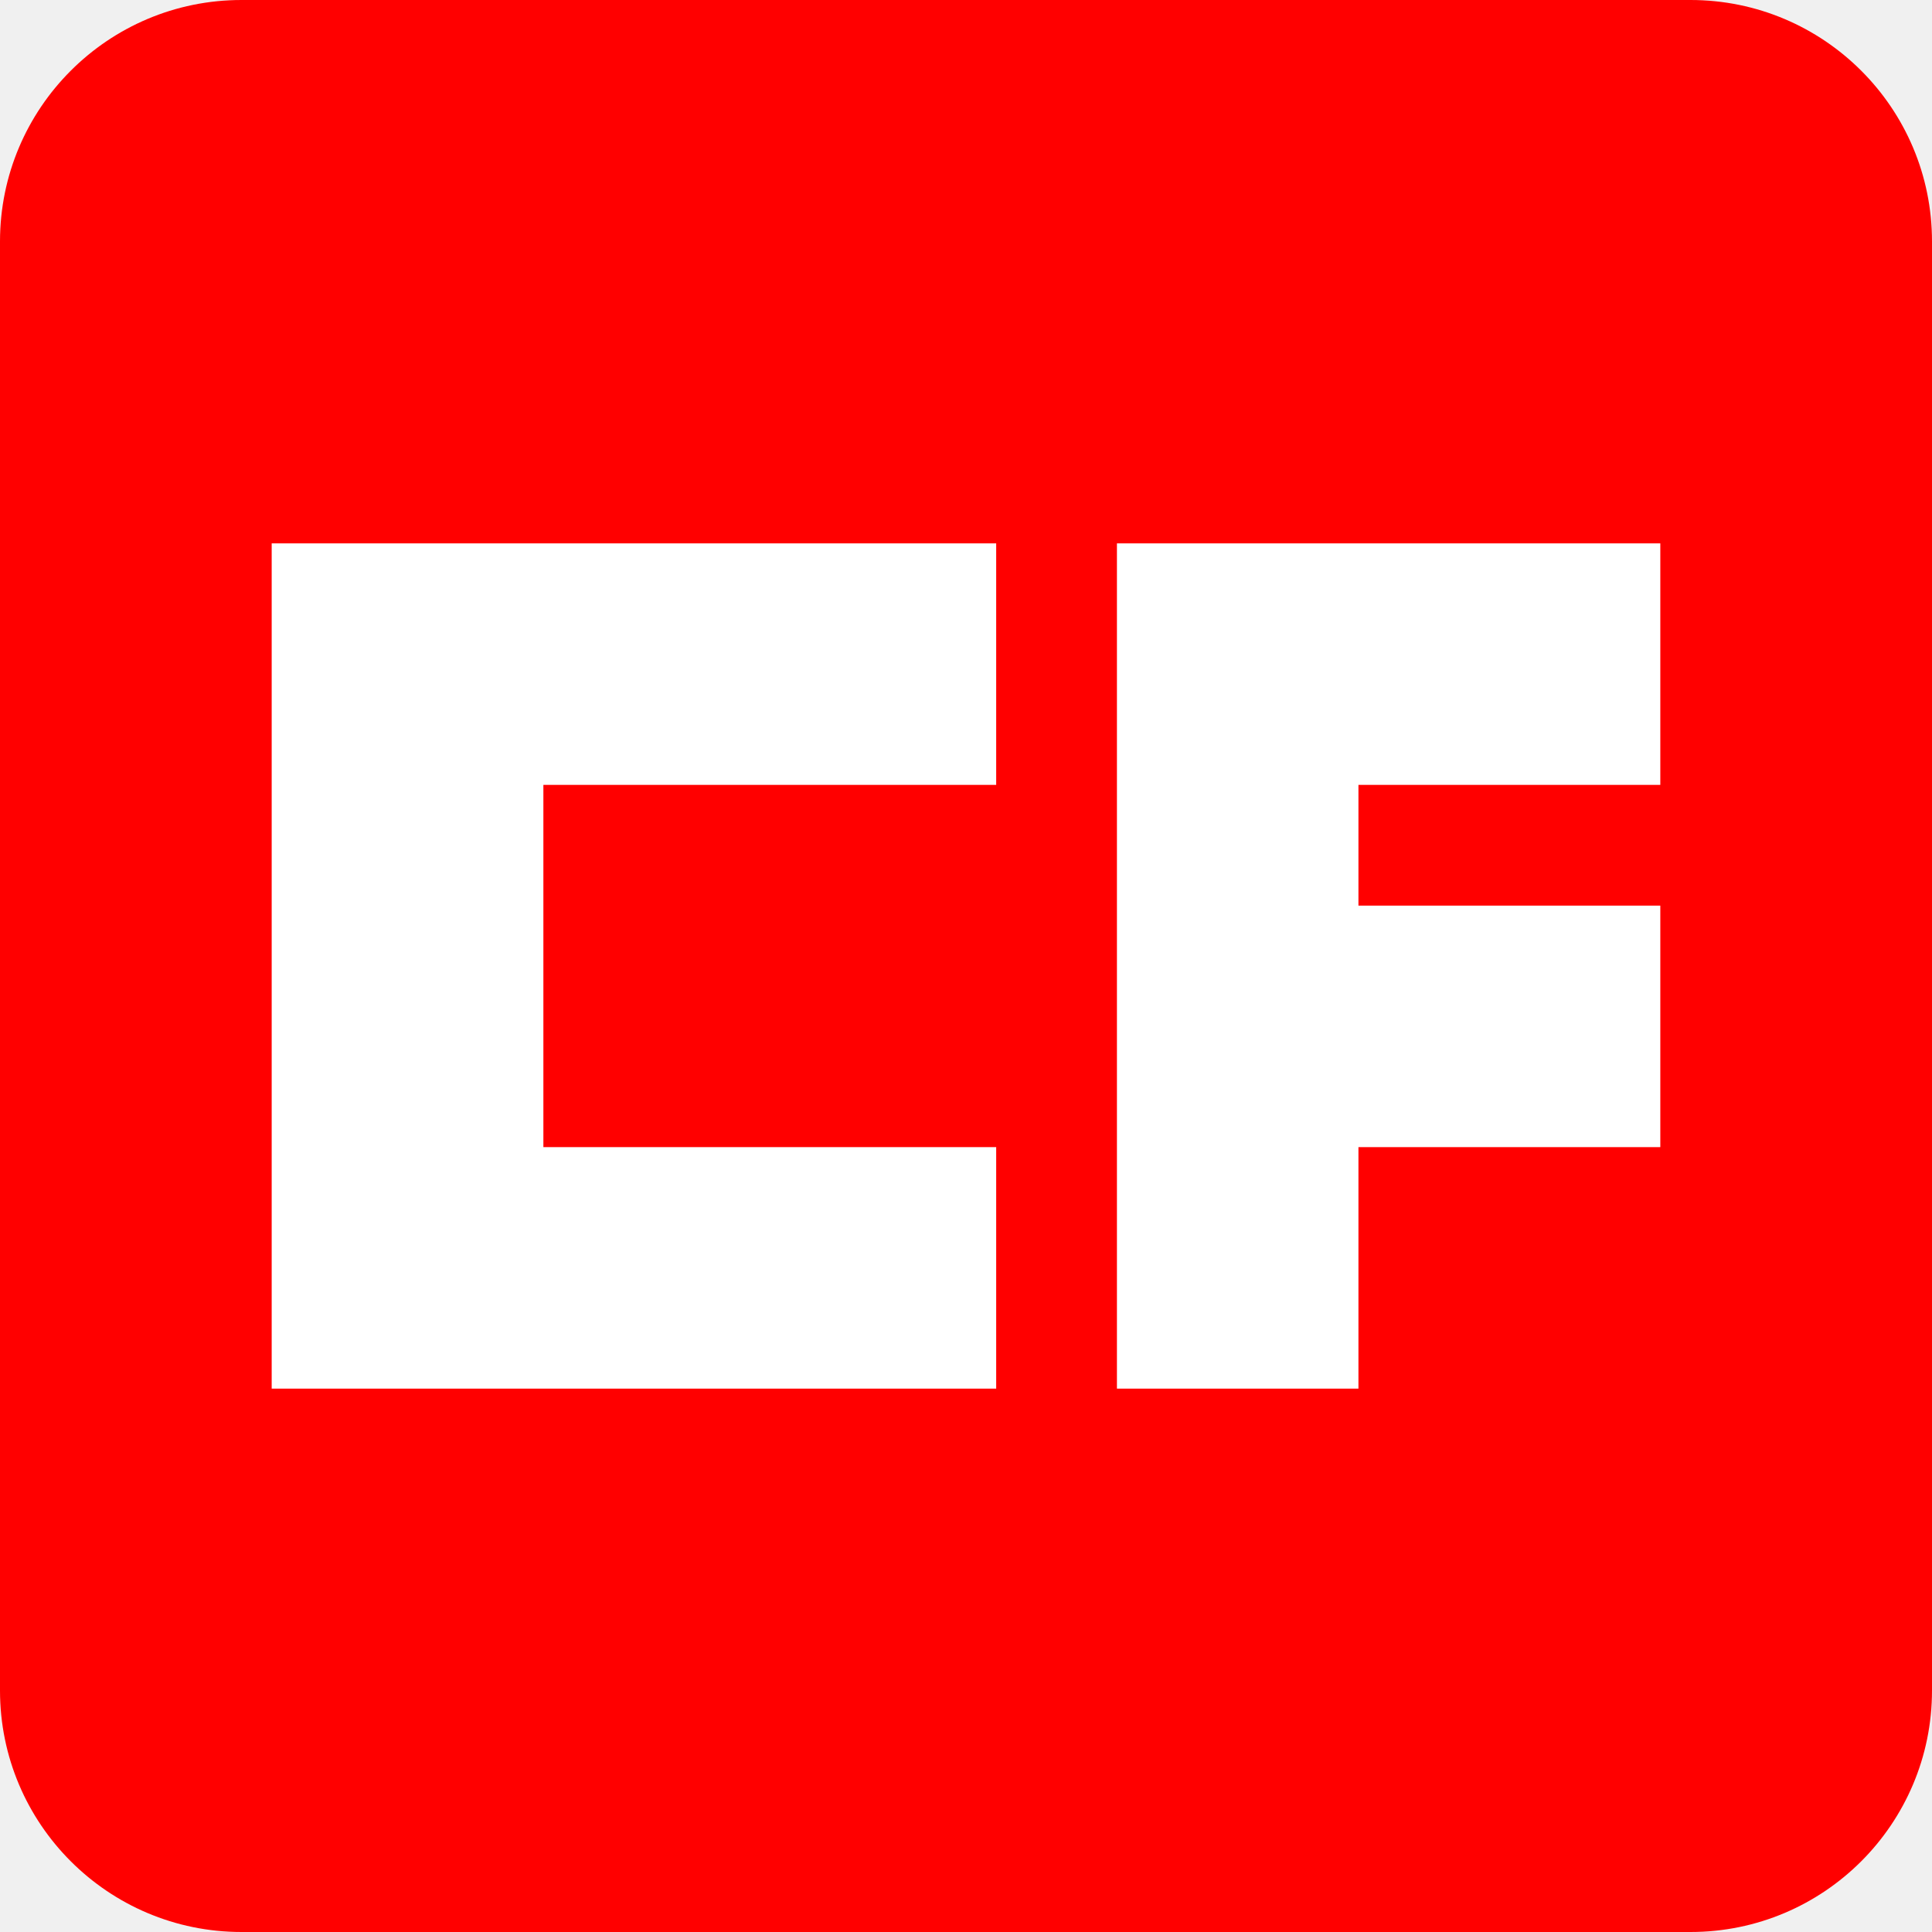
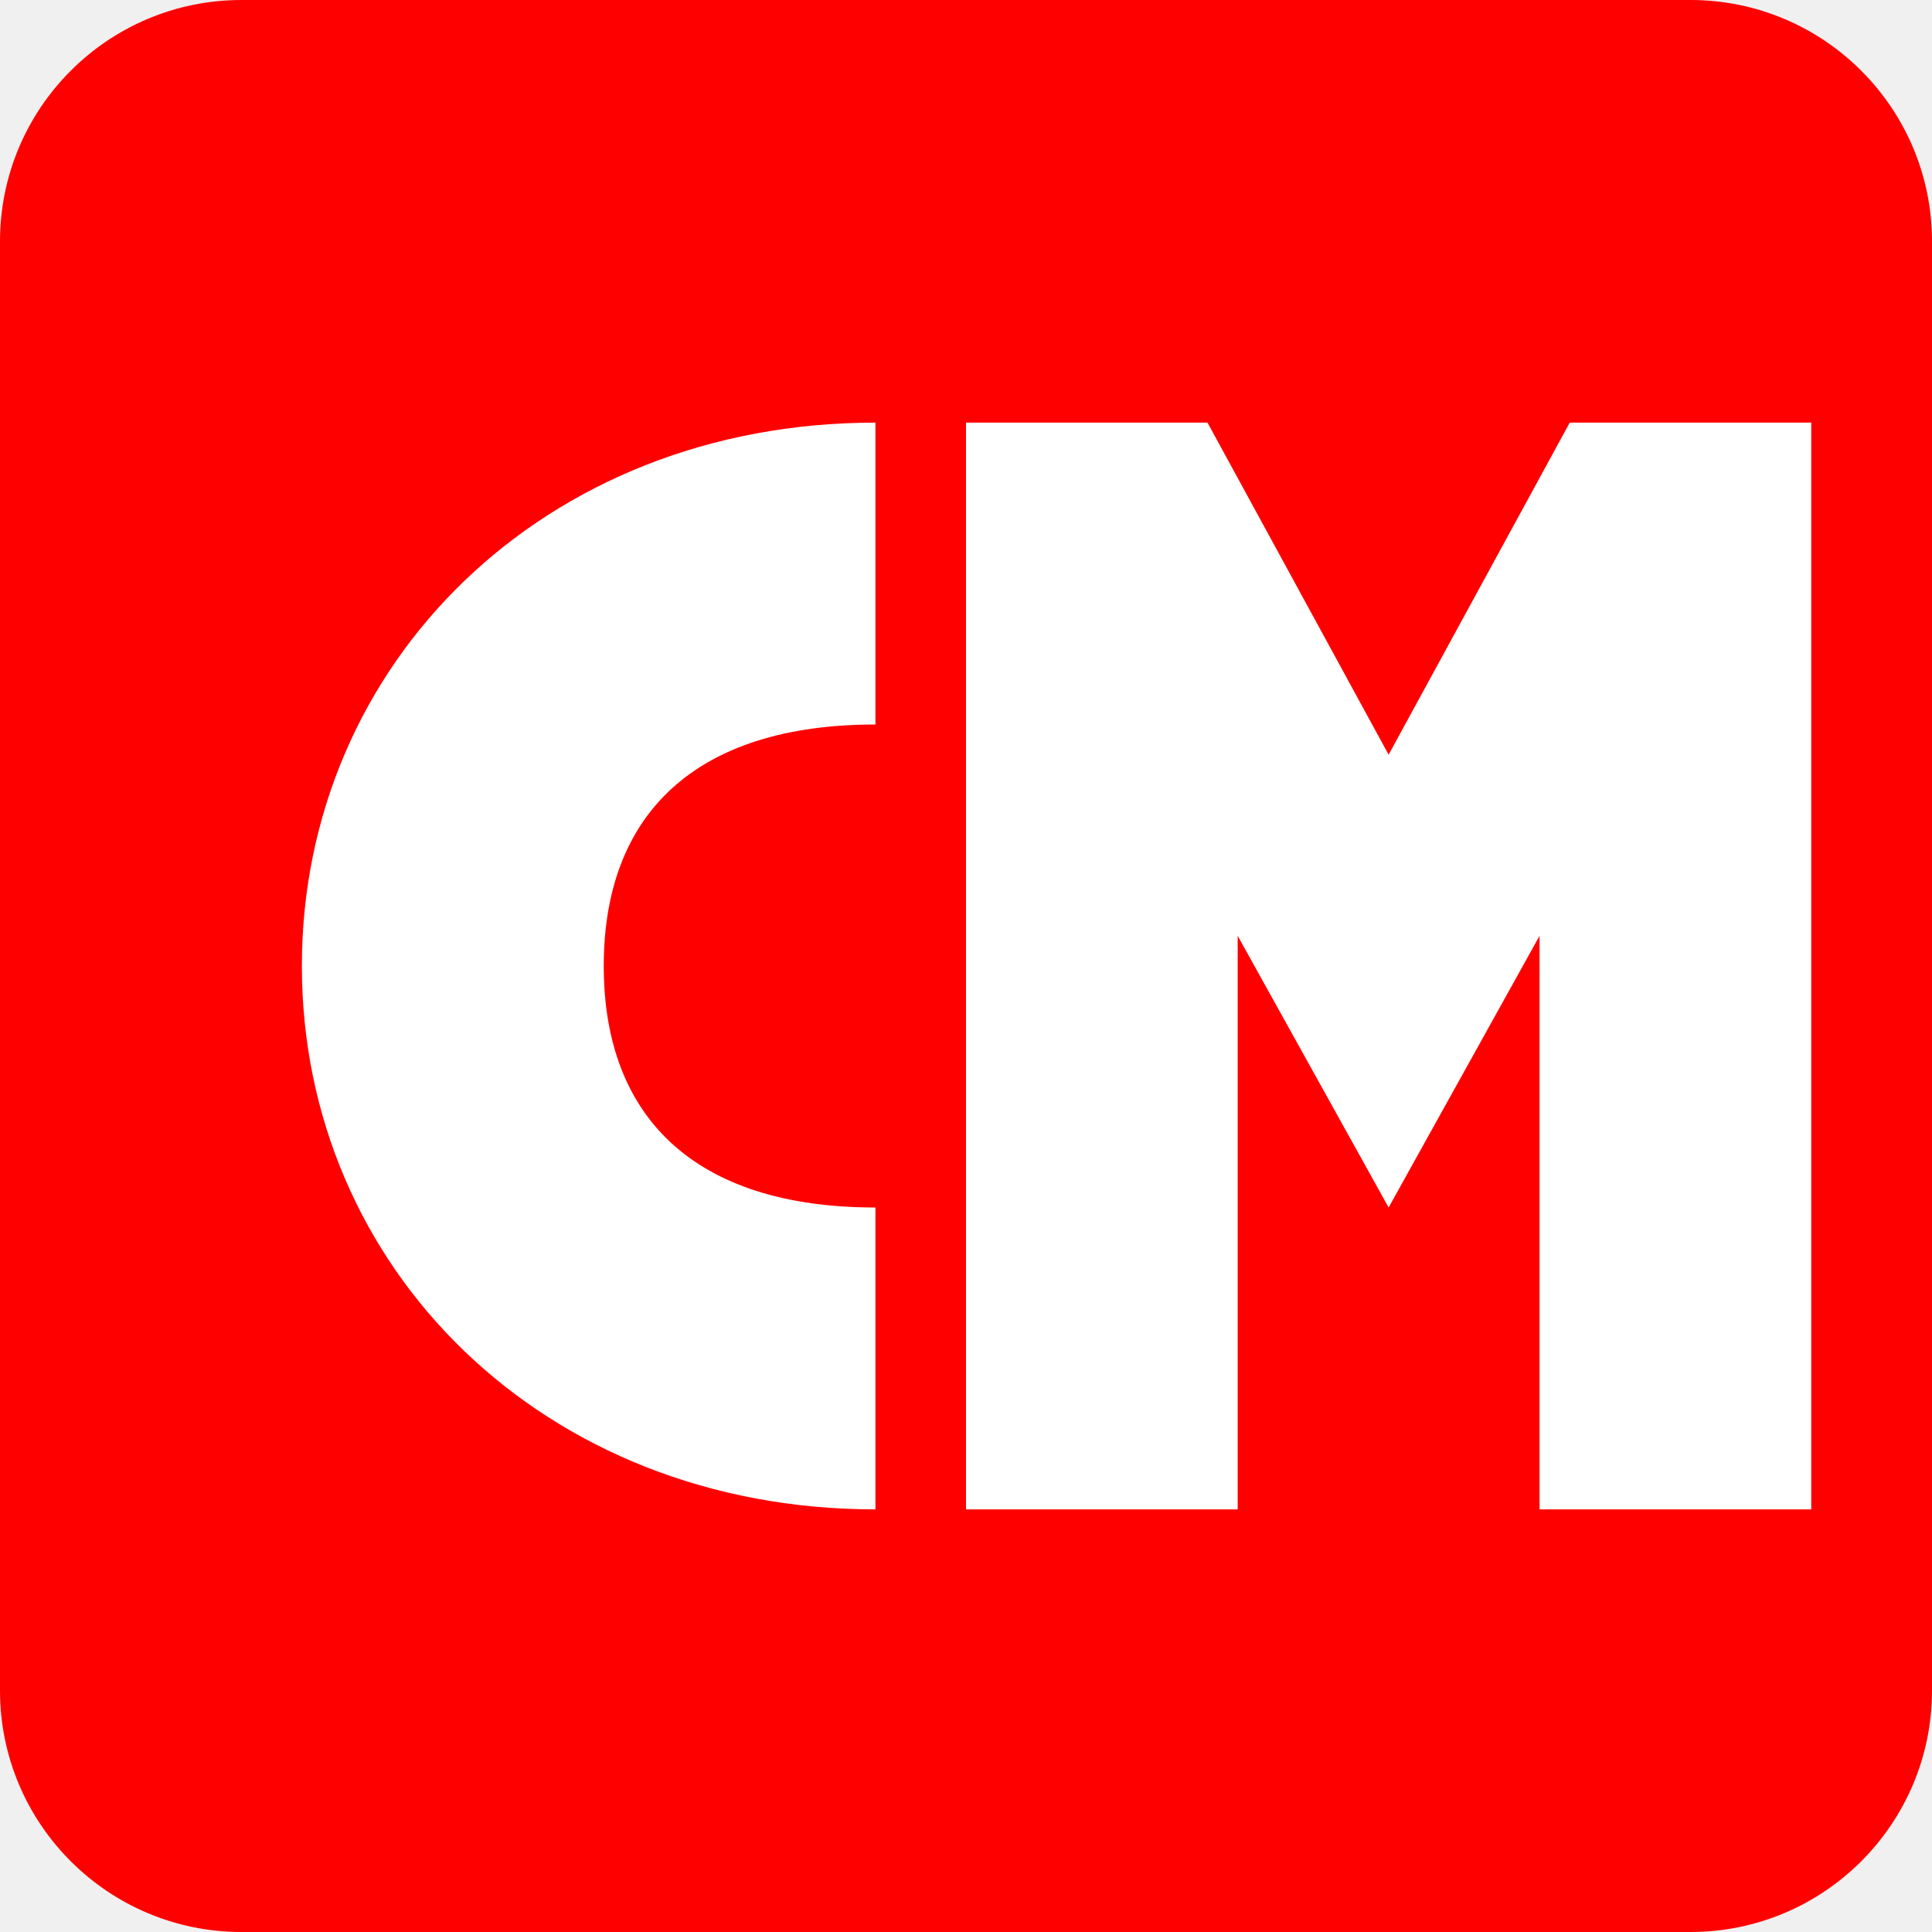
<svg xmlns="http://www.w3.org/2000/svg" viewBox="0 0 64 64">
  <rect width="64" height="64" rx="8" fill="#ff0000" />
-   <path d="M9 18h24v8H18v12h15v8H9z" fill="#fff" />
-   <path d="M37 18h18v8H45v4h10v8H45v8h-8z" fill="#fff" />
+   <path d="M29 14C18 14 10 22 10 32s8 18 19 18V40c-6 0-9-3-9-8s3-8 9-8z" fill="#fff" />
+   <path d="M32 50V14h8l6 11 6-11h8v36h-9V31l-5 9-5-9v19z" fill="#fff" />
</svg>
